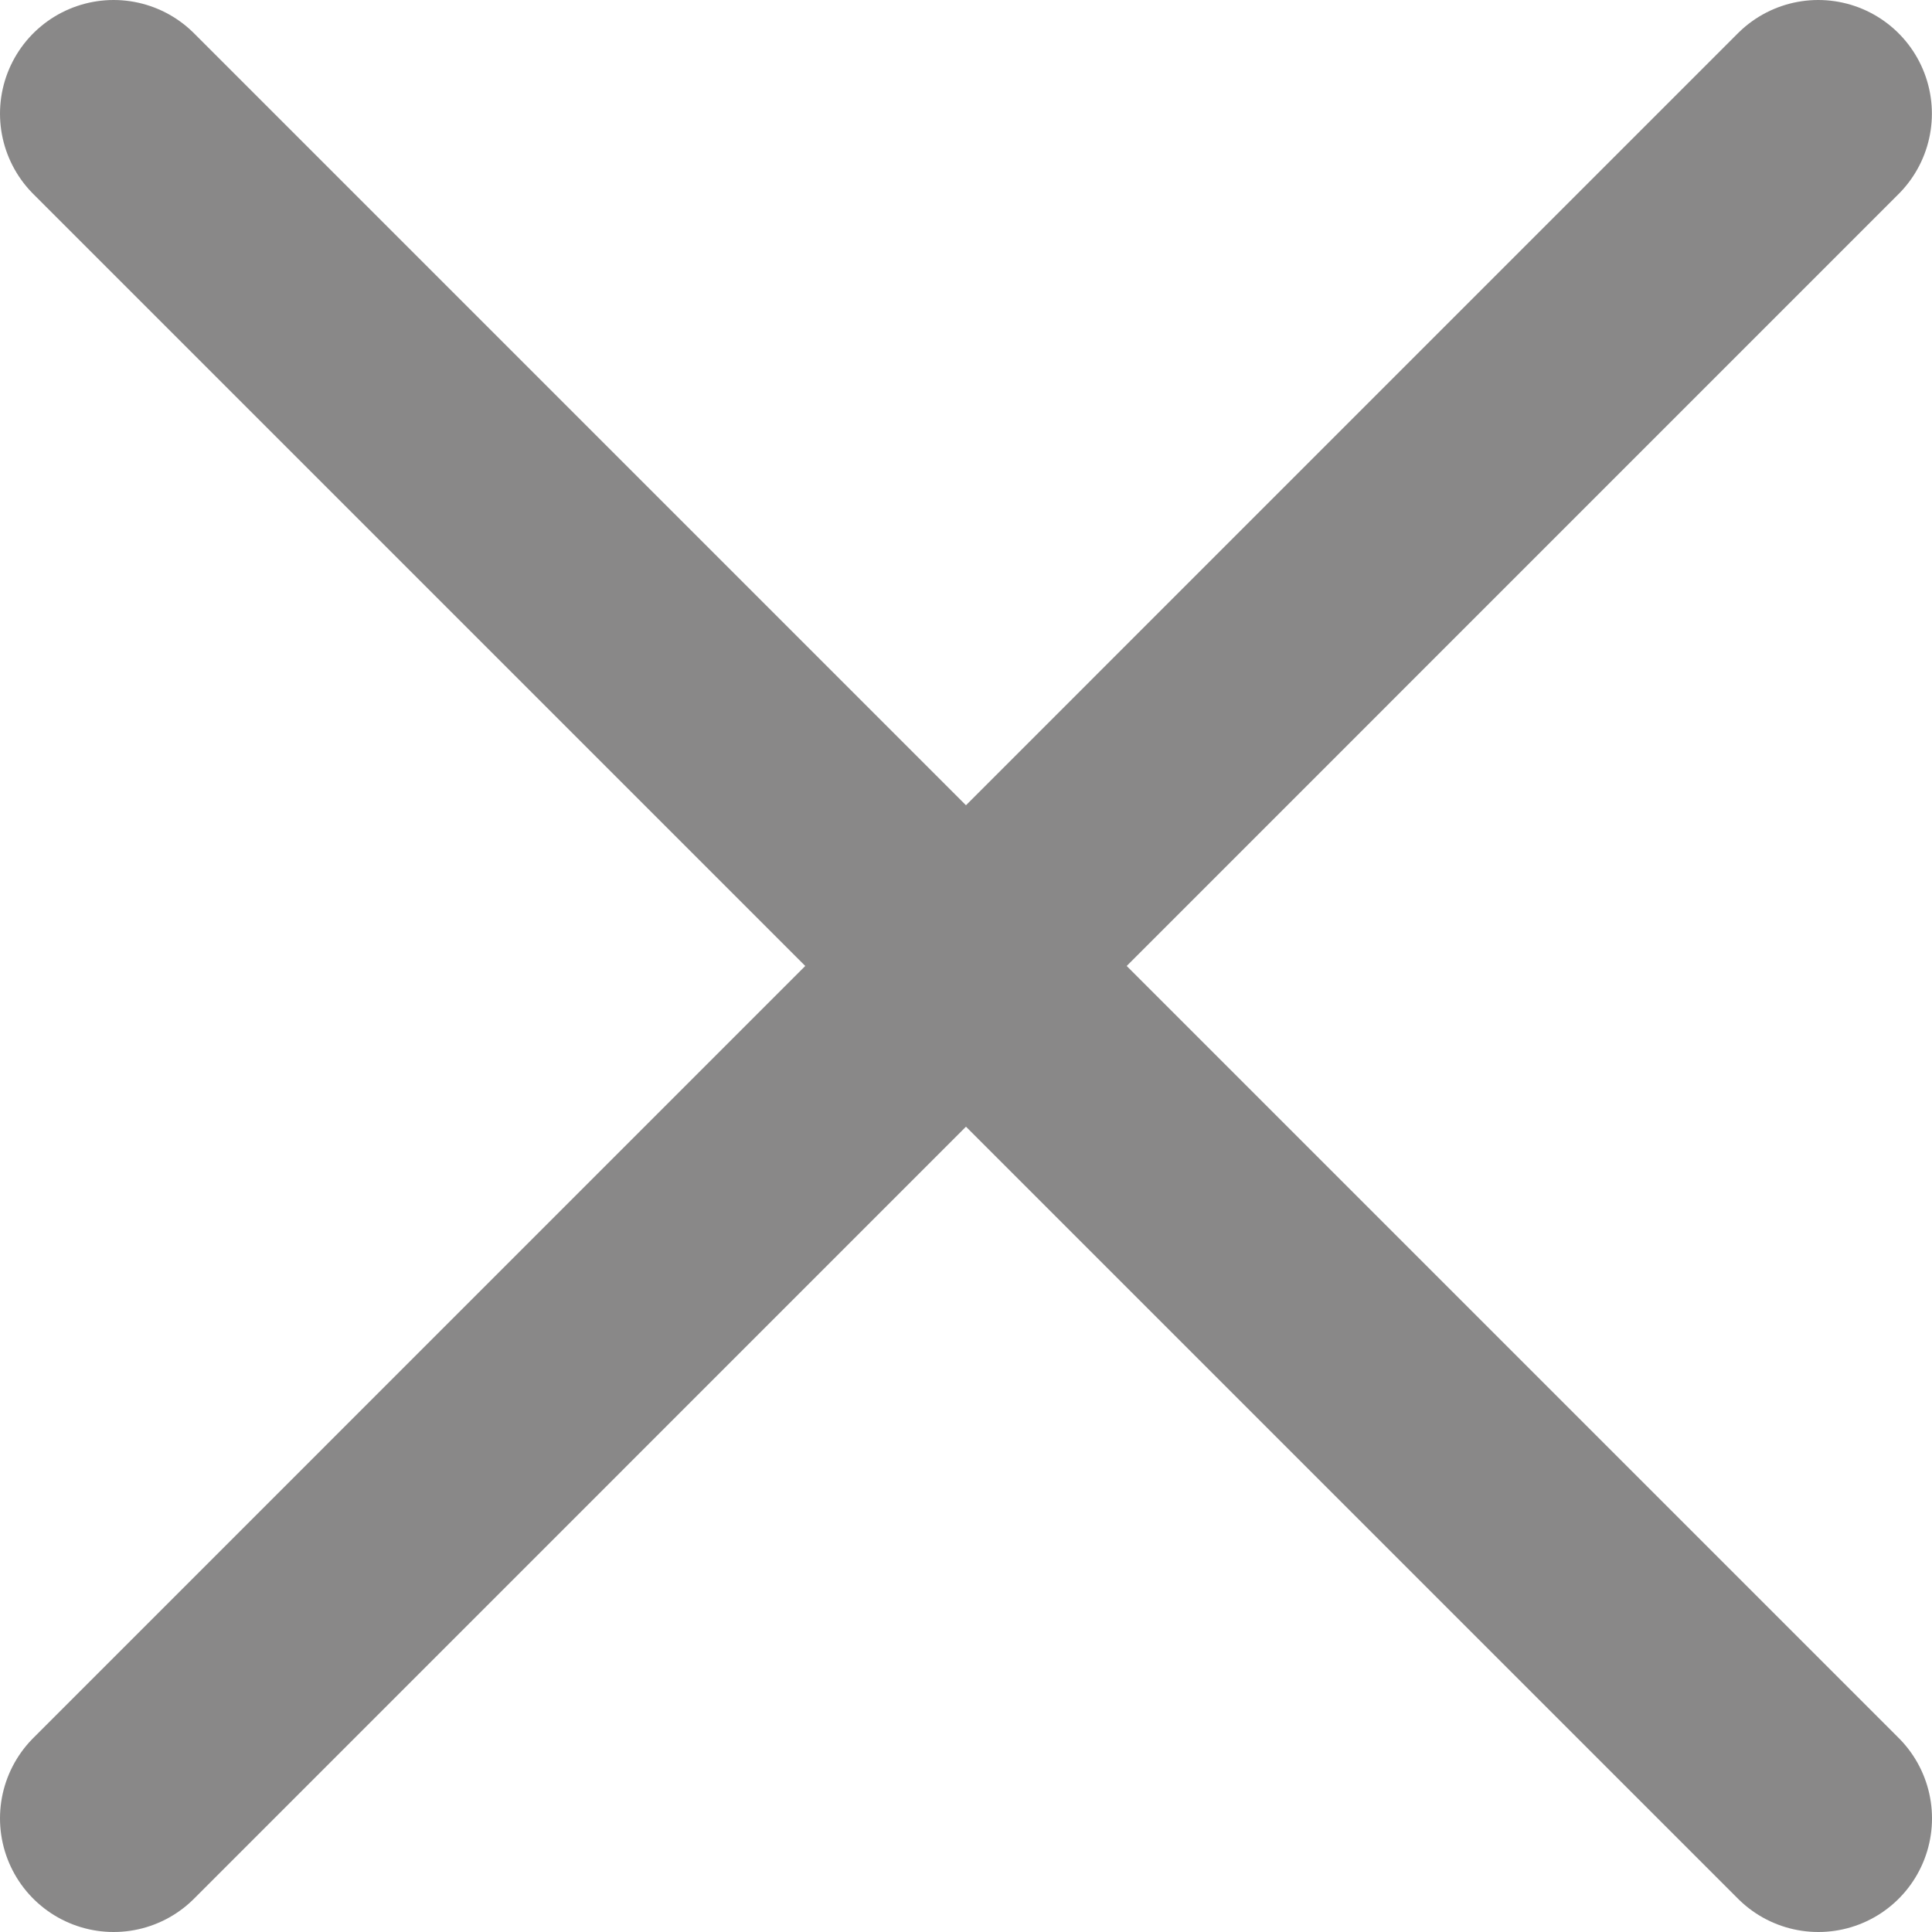
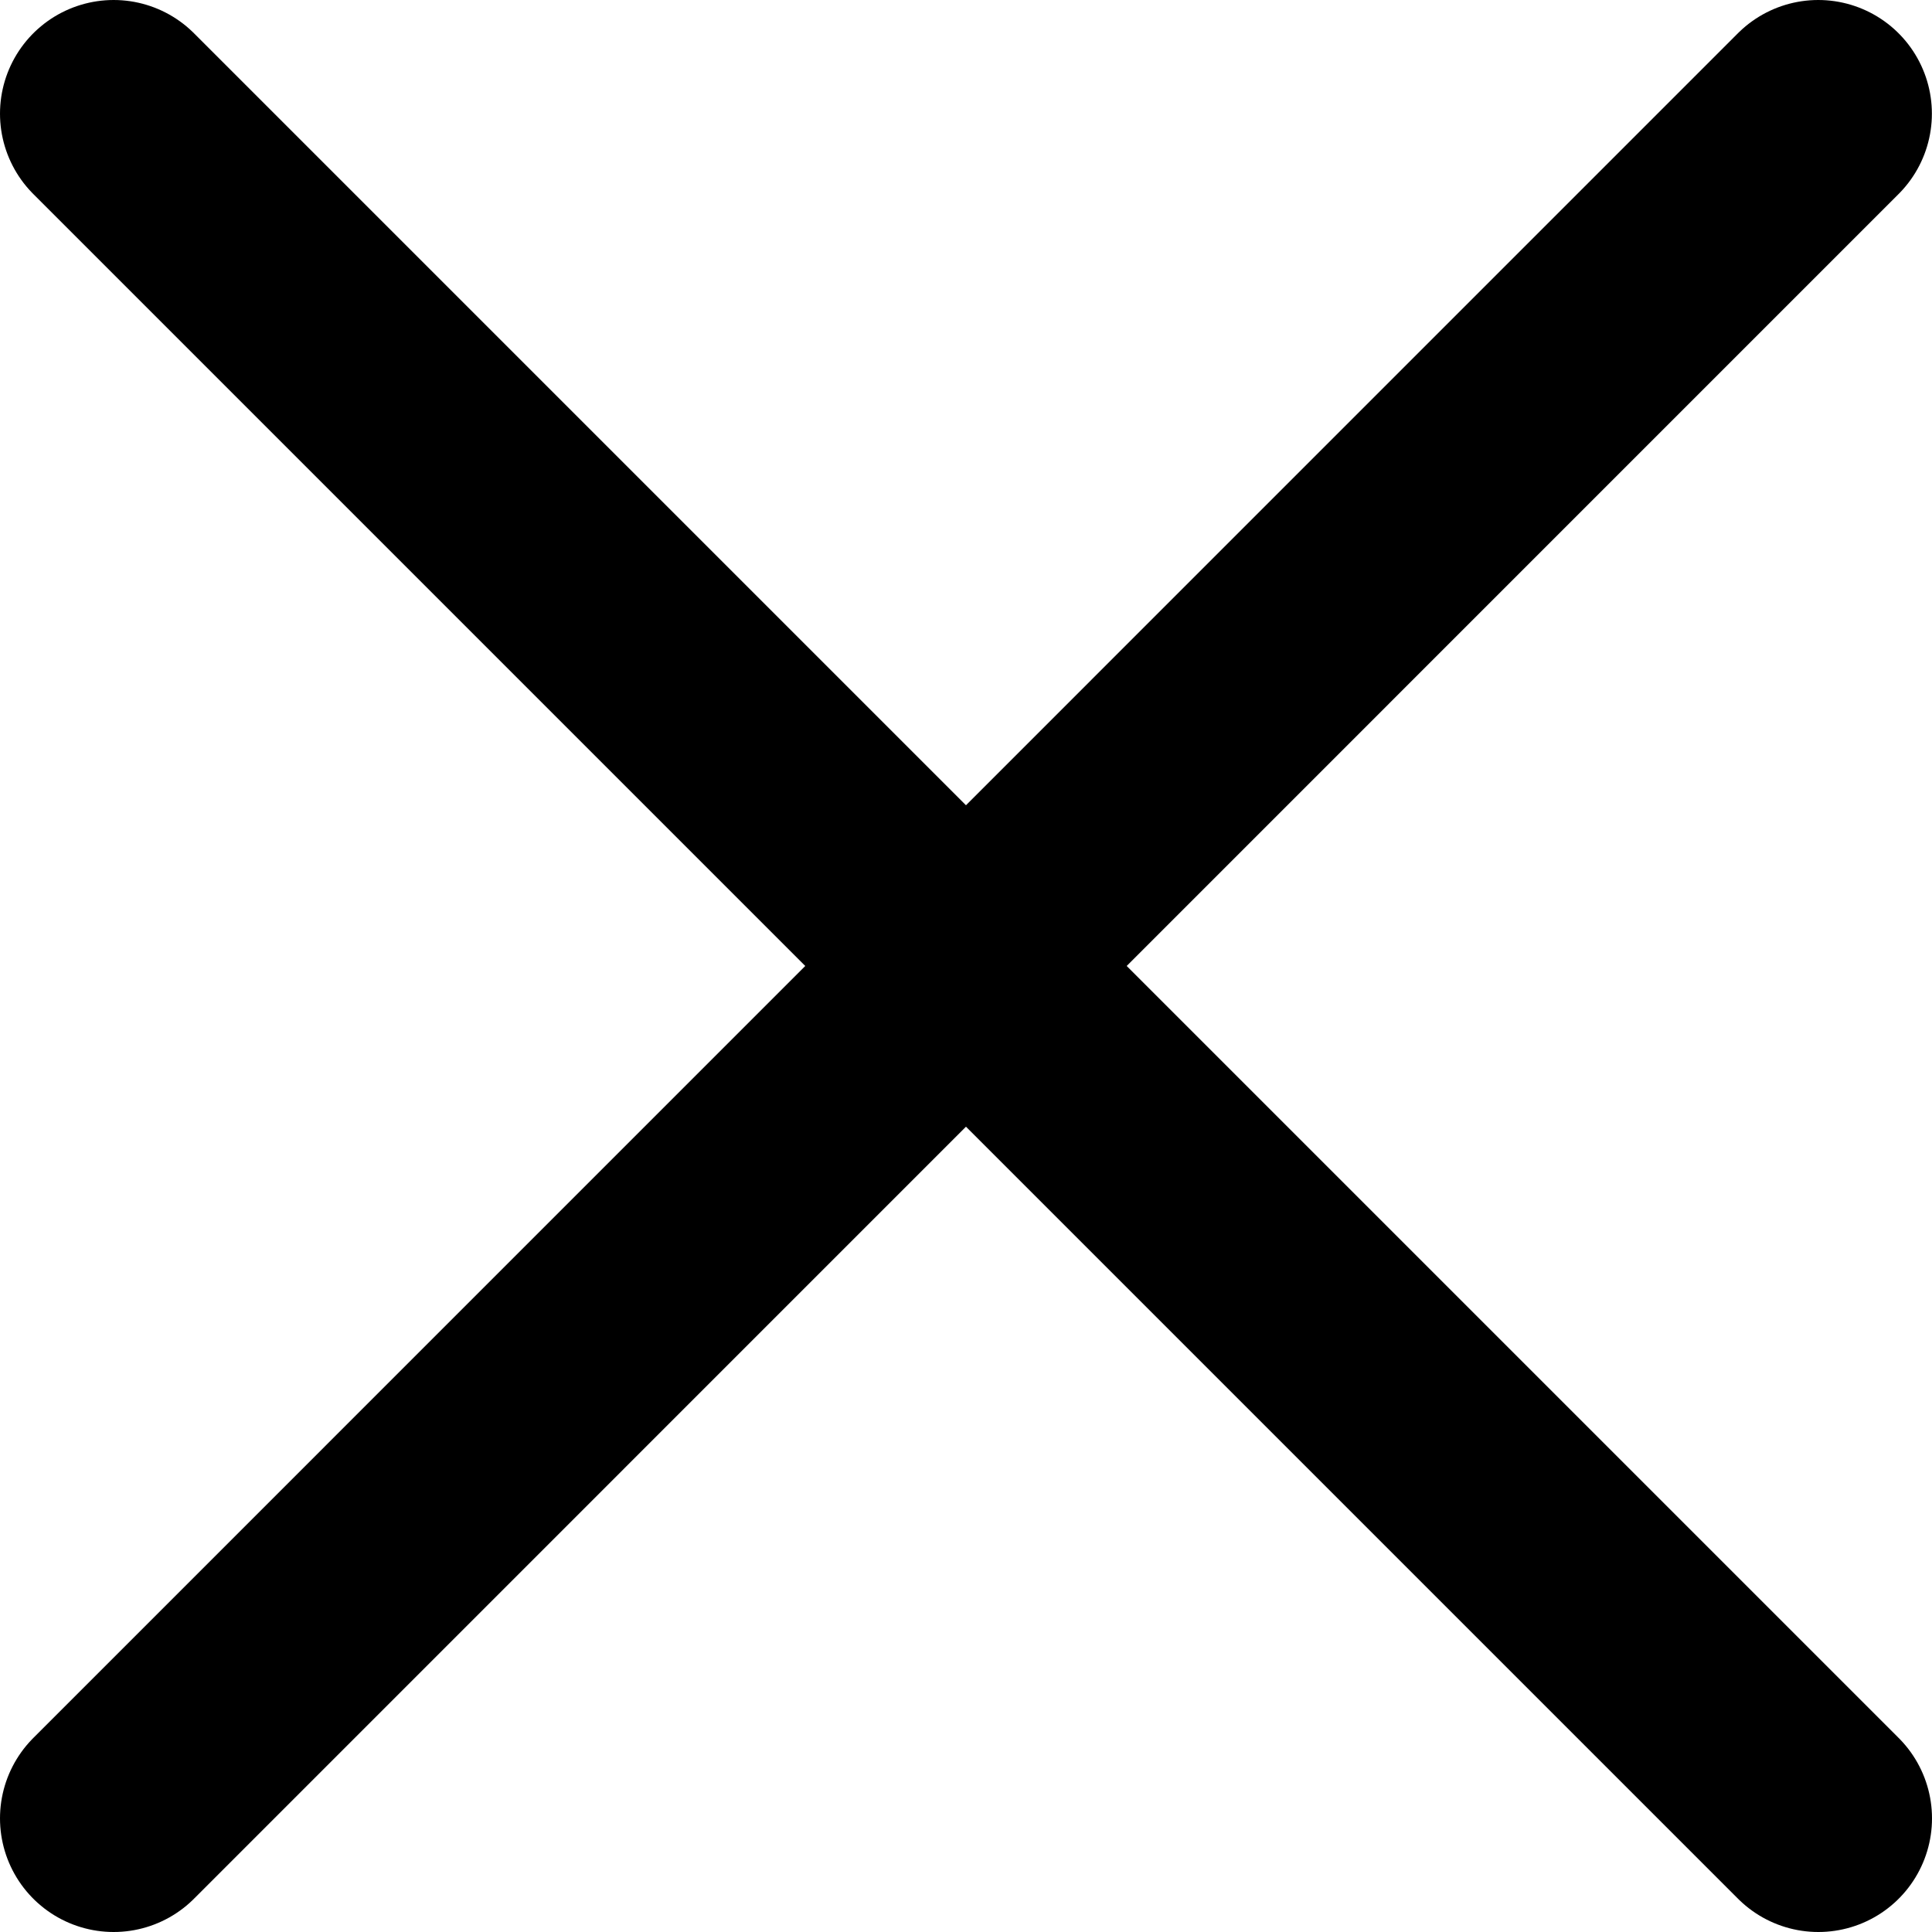
<svg xmlns="http://www.w3.org/2000/svg" width="17" height="17" viewBox="0 0 17 17" fill="none">
-   <path d="M1 1L16 16" stroke="#898888" stroke-width="2" stroke-linecap="round" />
-   <path d="M1 16L15.999 1" stroke="#898888" stroke-width="2" stroke-linecap="round" />
+   <path d="M1 1L16 16" stroke="#000" stroke-width="2" stroke-linecap="round" />
+   <path d="M1 16L15.999 1" stroke="#000" stroke-width="2" stroke-linecap="round" />
</svg>
